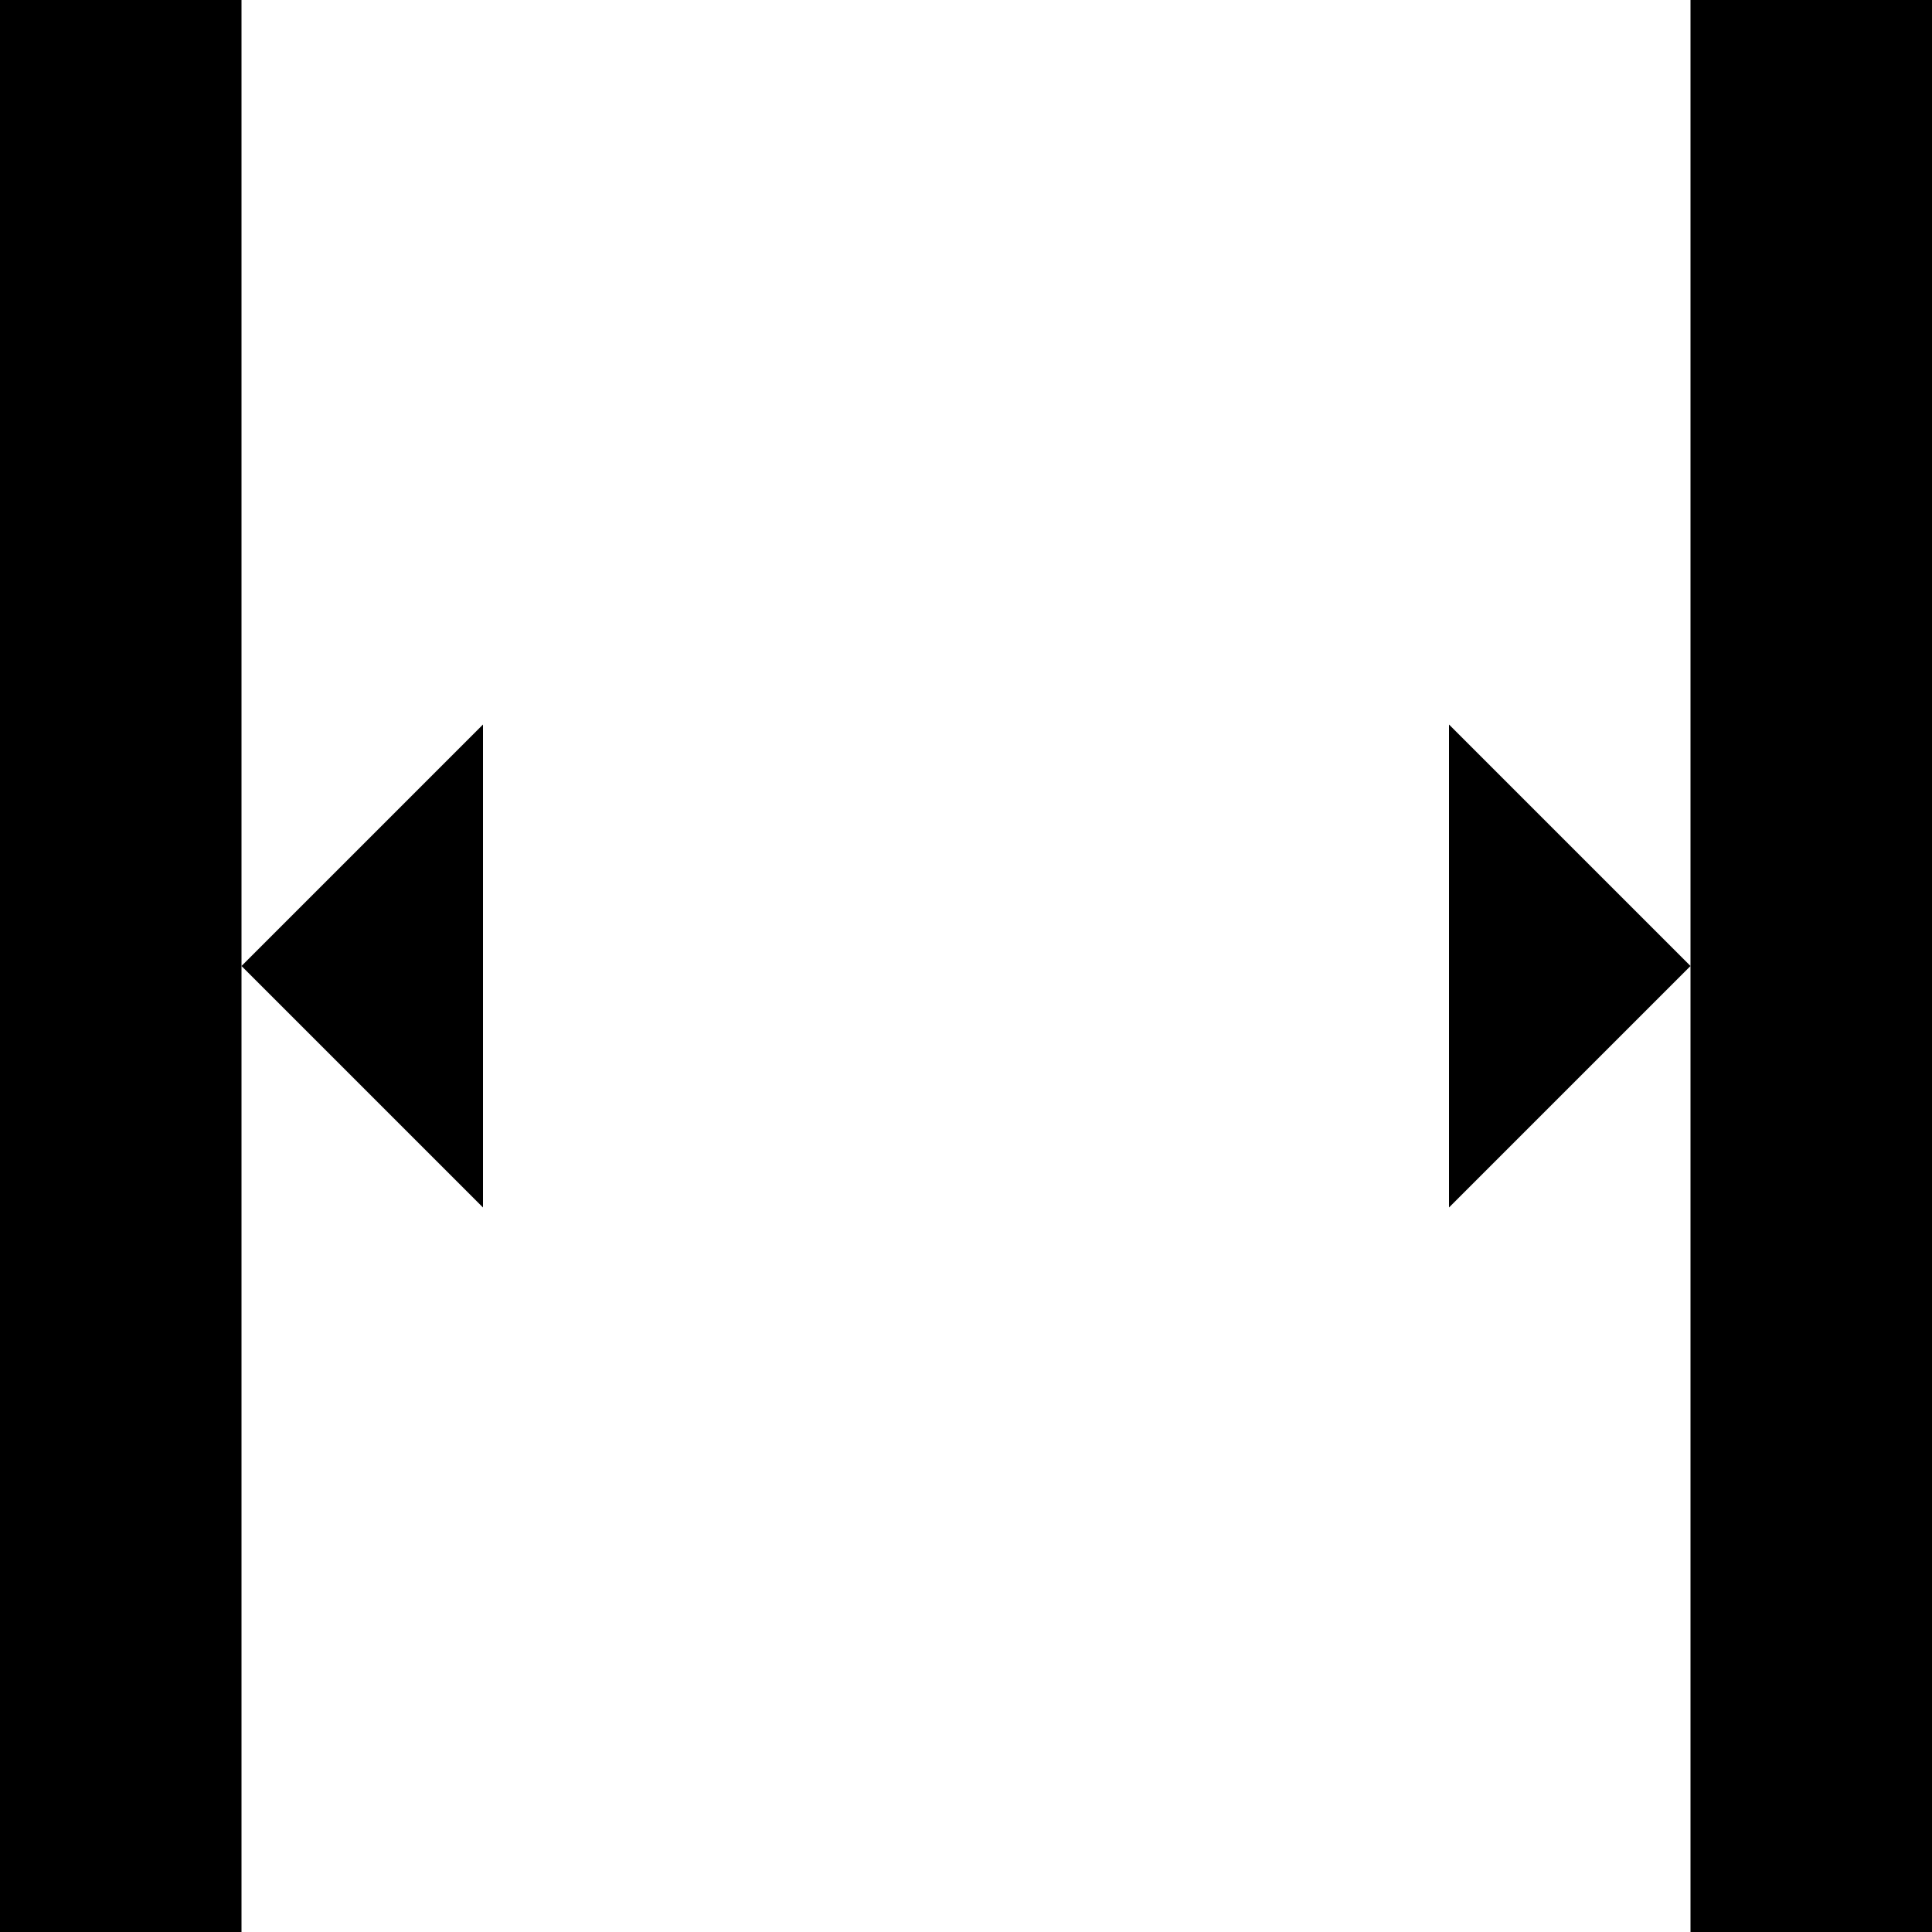
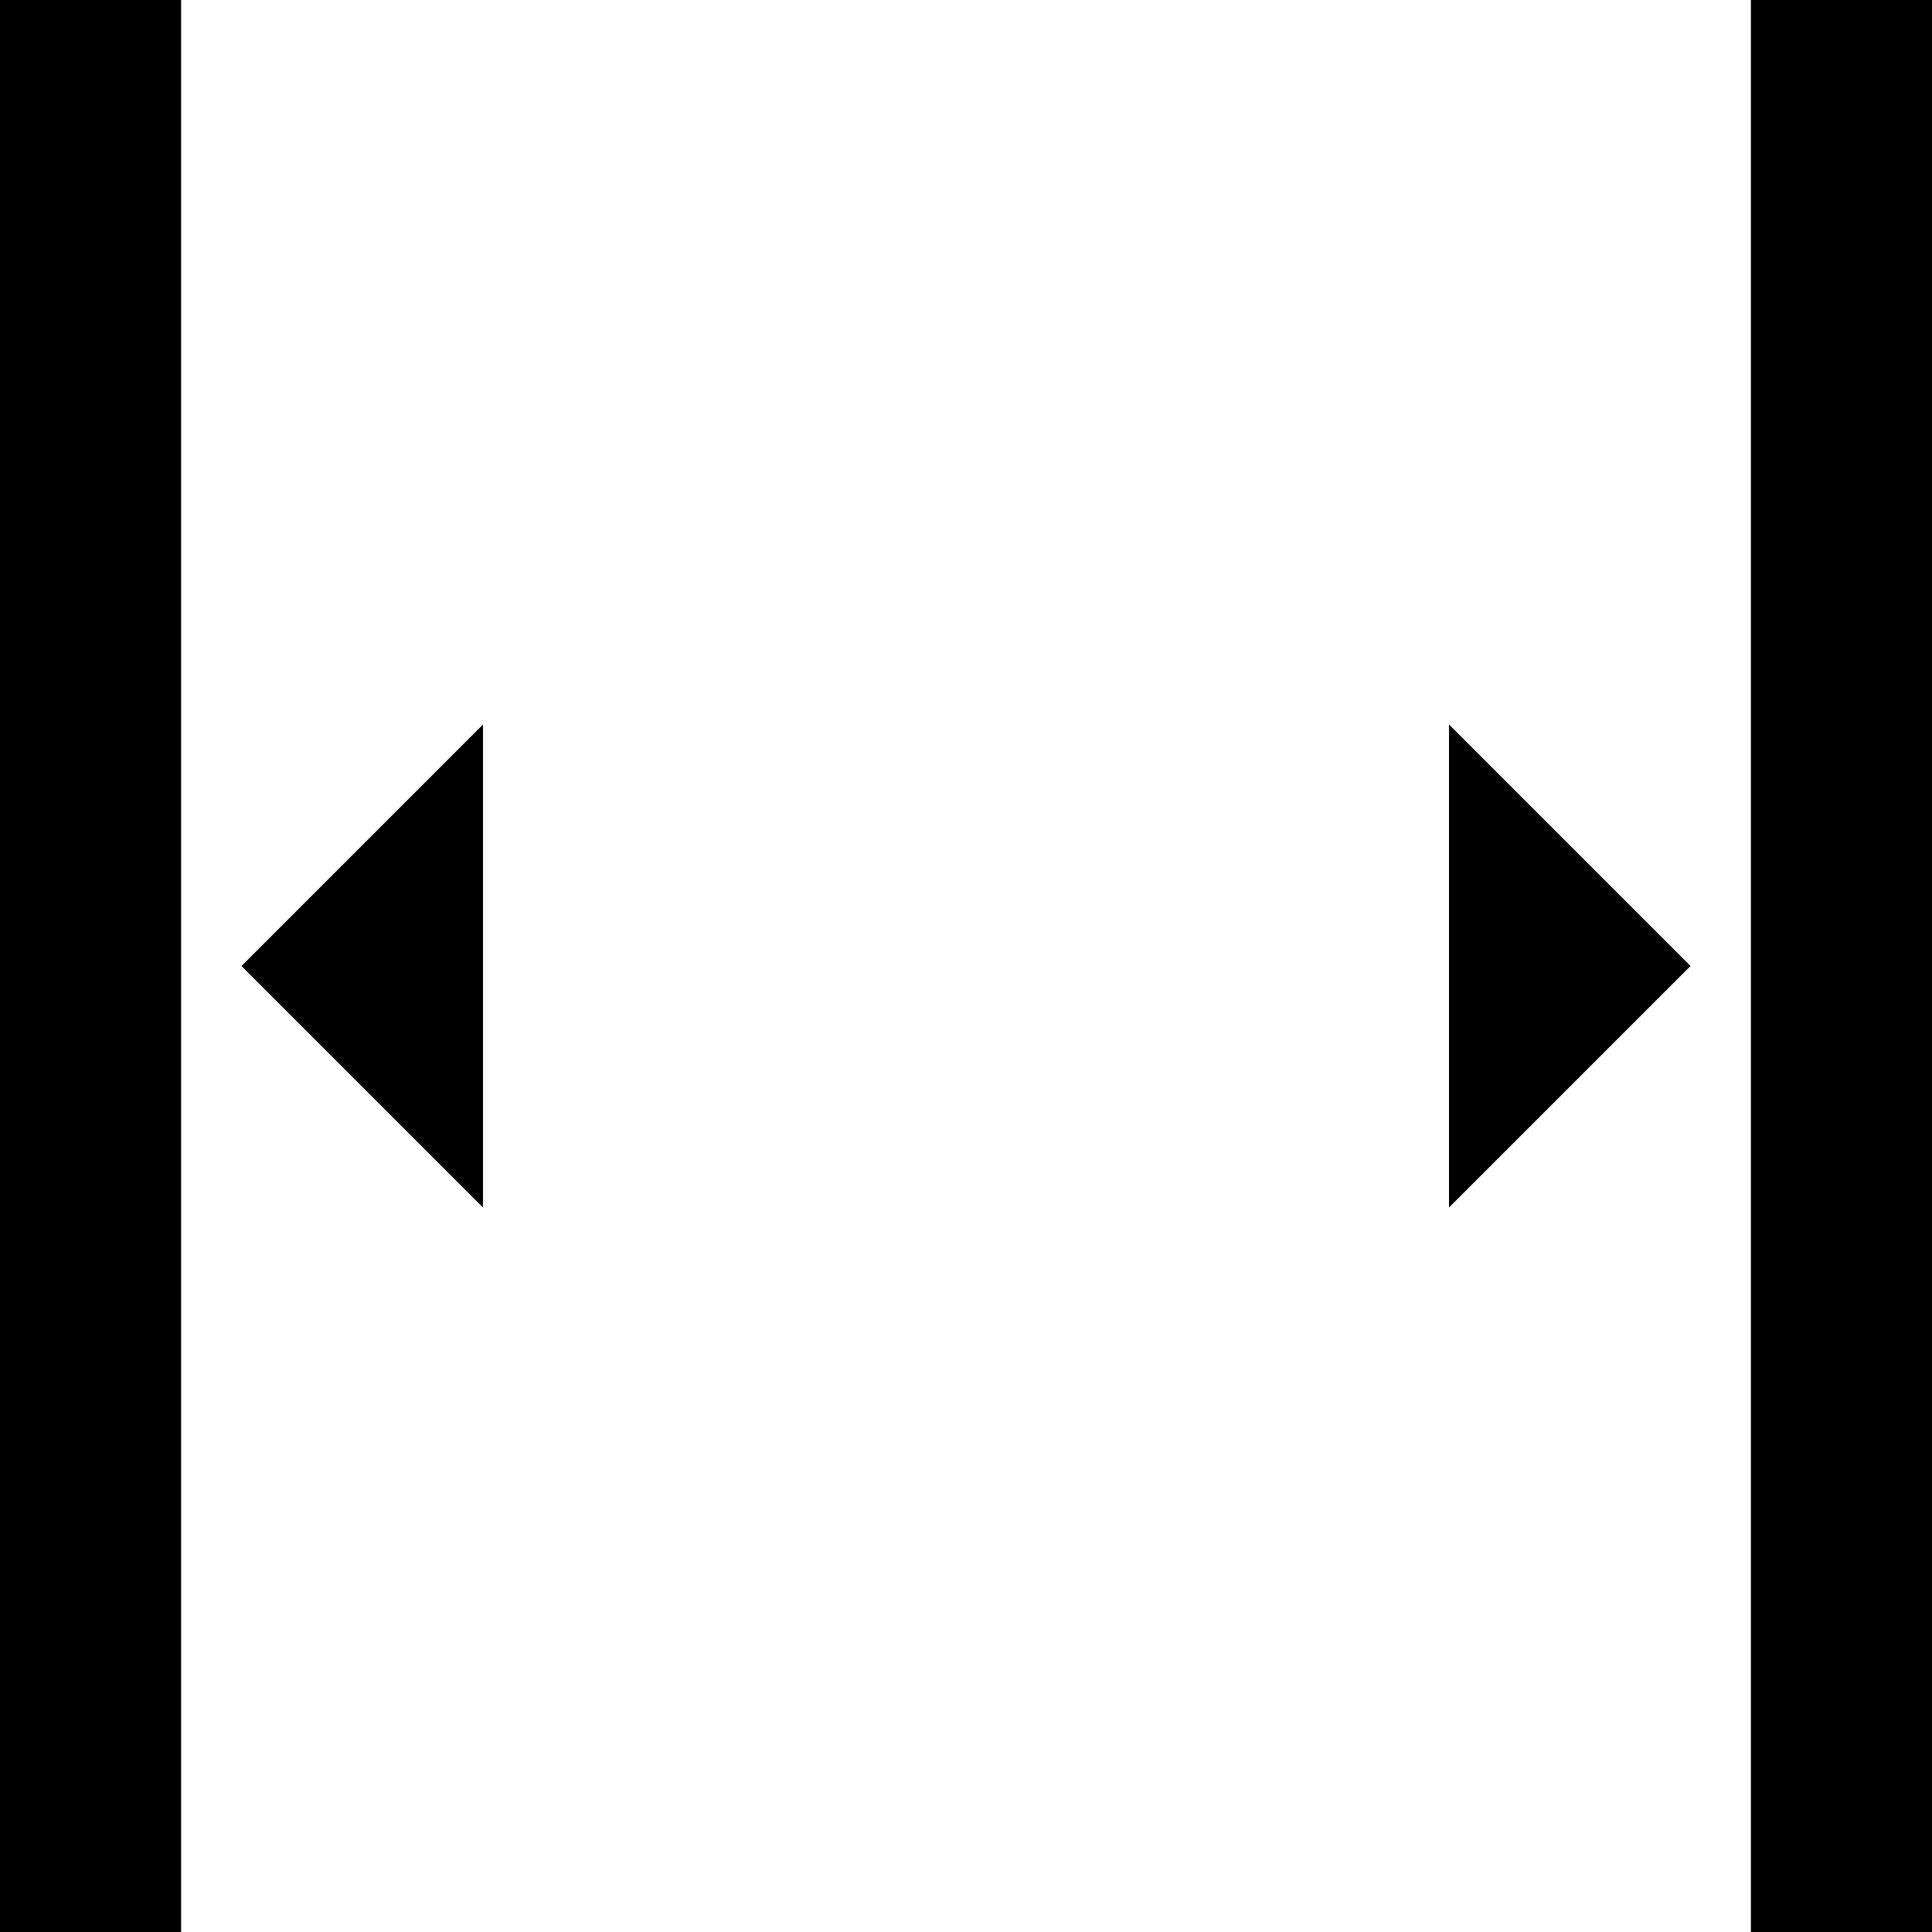
<svg xmlns="http://www.w3.org/2000/svg" width="1024" height="1024" viewBox="0 0 1024 1024" id="svg3353" version="1.1">
  <defs id="defs3355" />
  <g id="layer1" transform="translate(0,-28.36216)">
    <g transform="matrix(1.044898,0,0,1,-10.44898,239.6622)" id="g38">
      <g id="g6">
-         <path d="m 10,812.7 v -1024 l 122.5,0 v 1024 z m 980,0 -4e-5,-1024 -122.5,0 v 1024 z m -857.5,-512 122.5,128 v -256 z m 735,0 -122.5,-128 v 256 z" id="path4" />
+         <path d="m 10,812.7 v -1024 h 91.875 v 1024 z m 980,0 -4e-5,-1024 h -91.875 v 1024 z m -857.5,-512 122.5,128 v -256 z m 735,0 -122.5,-128 v 256 z" id="path4" />
      </g>
      <g id="g8" />
      <g id="g10" />
      <g id="g12" />
      <g id="g14" />
      <g id="g16" />
      <g id="g18" />
      <g id="g20" />
      <g id="g22" />
      <g id="g24" />
      <g id="g26" />
      <g id="g28" />
      <g id="g30" />
      <g id="g32" />
      <g id="g34" />
      <g id="g36" />
    </g>
  </g>
</svg>
